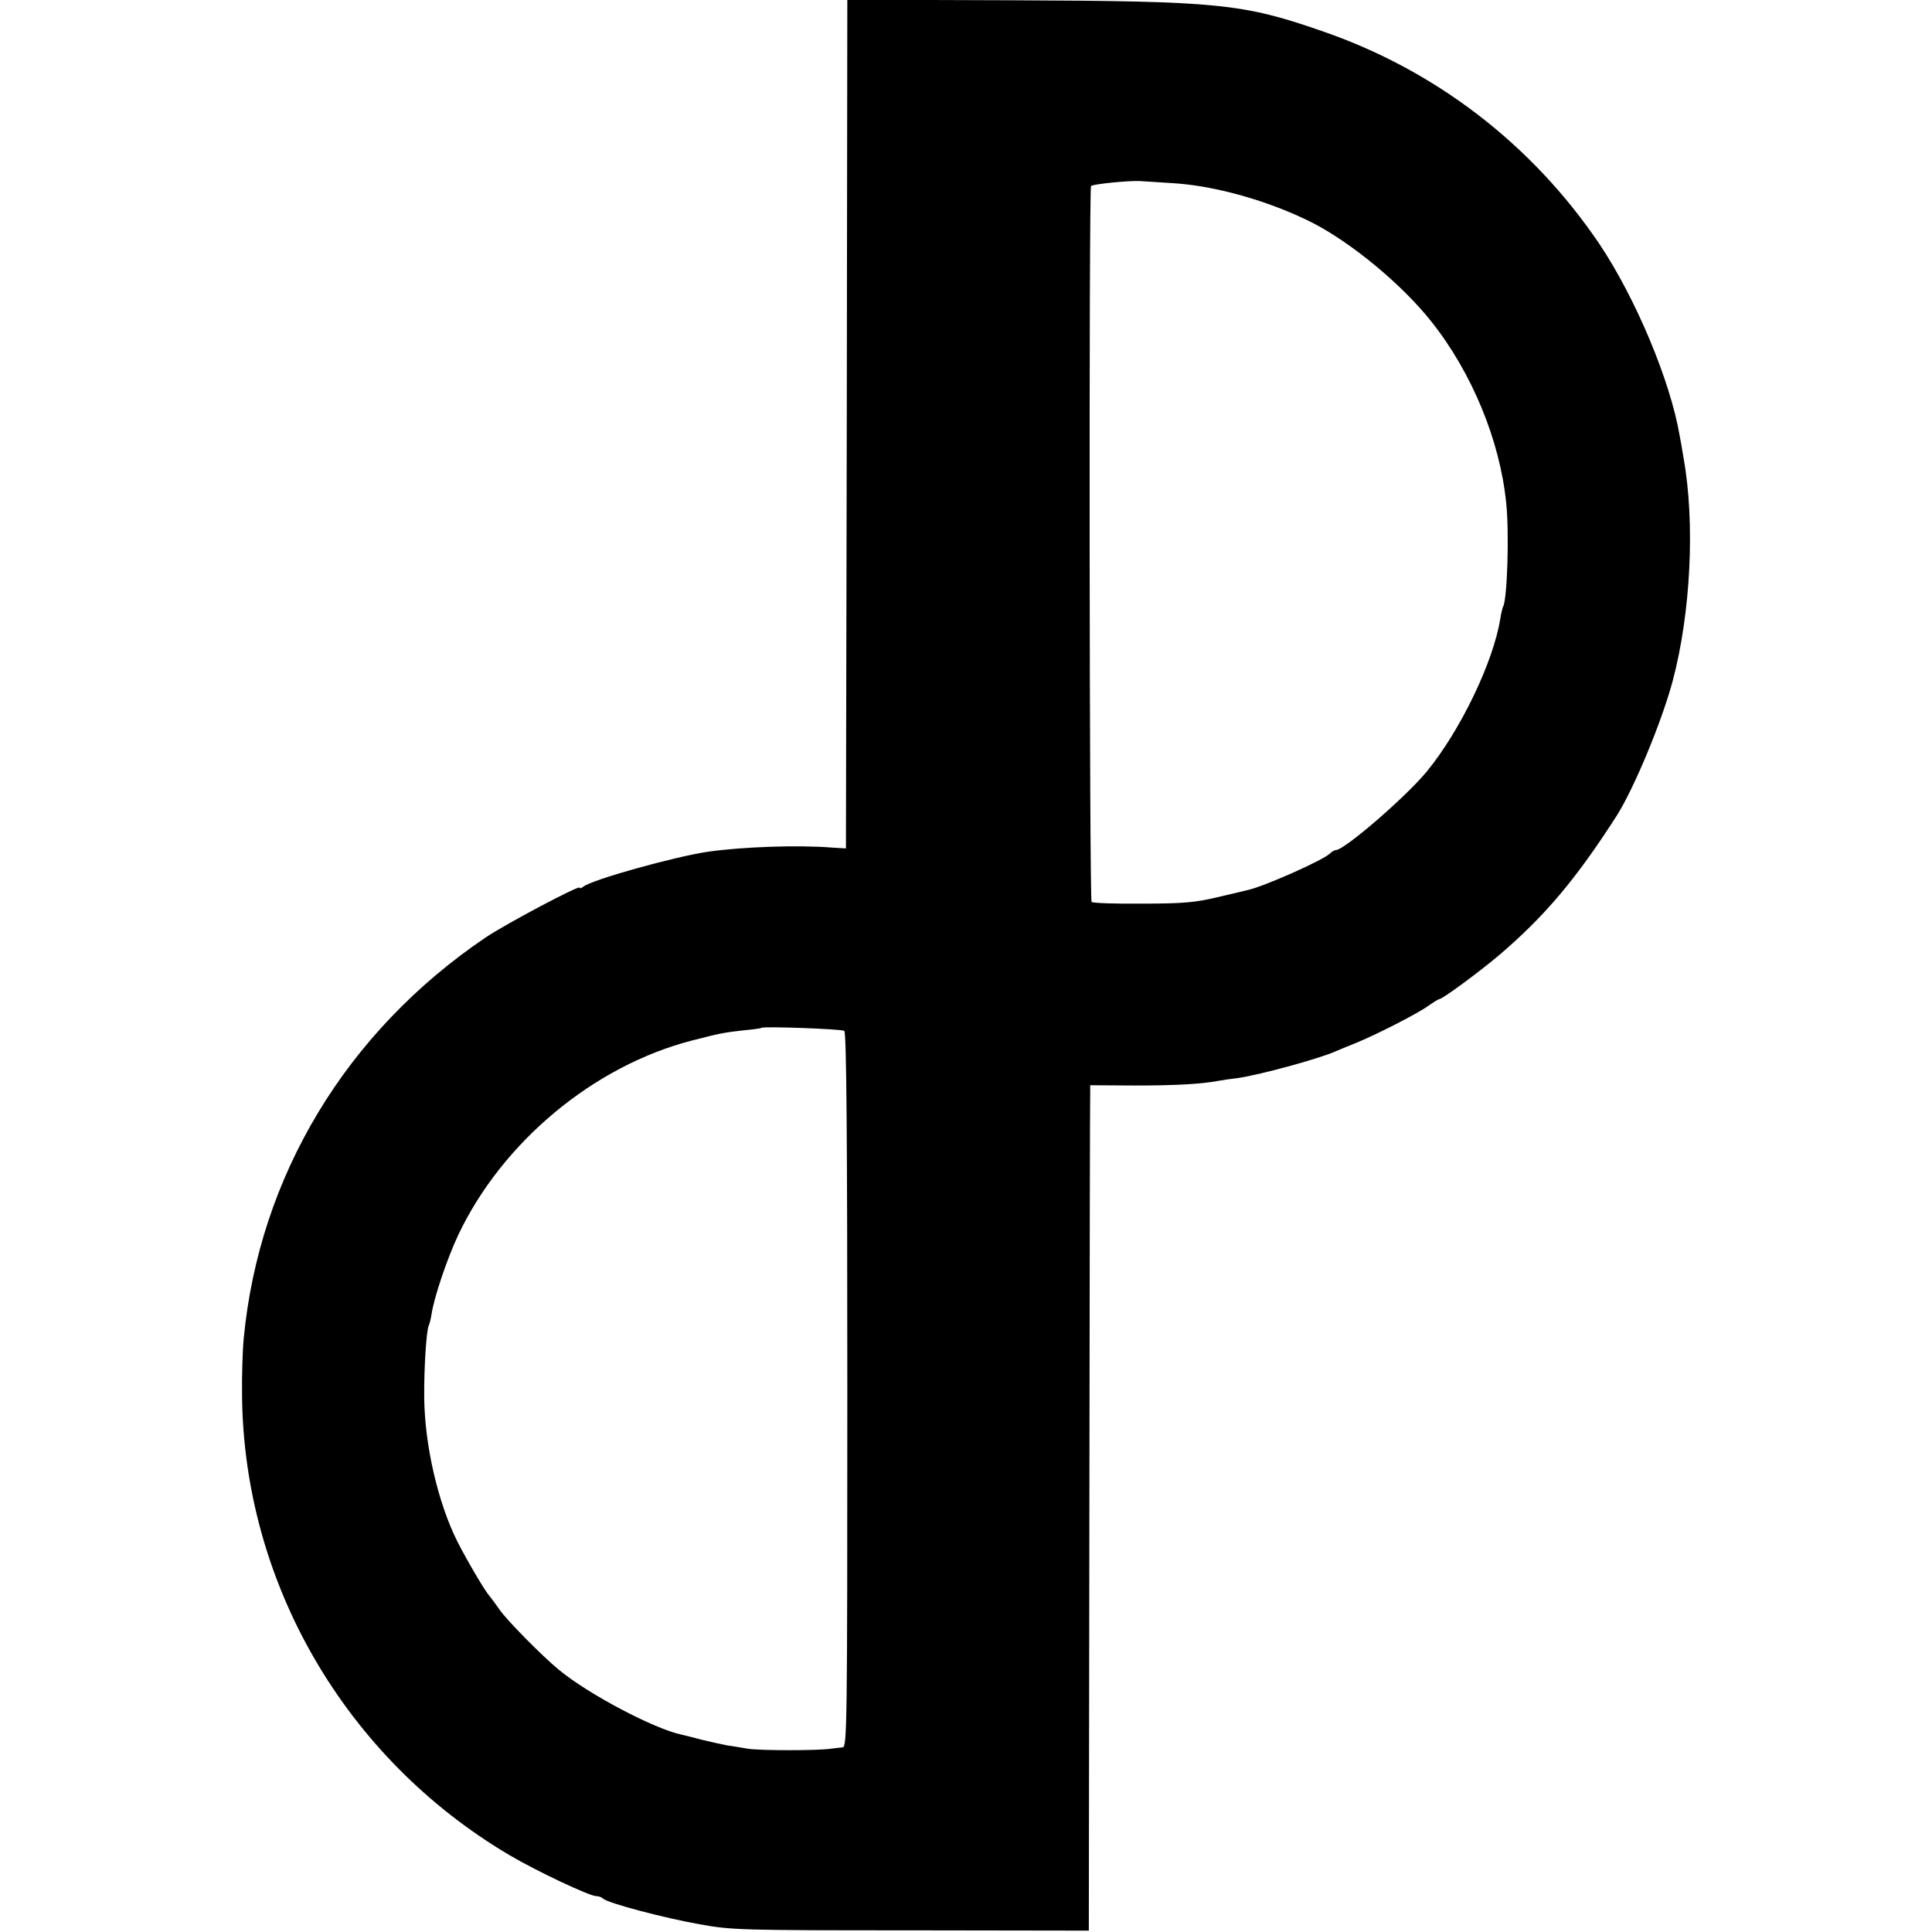
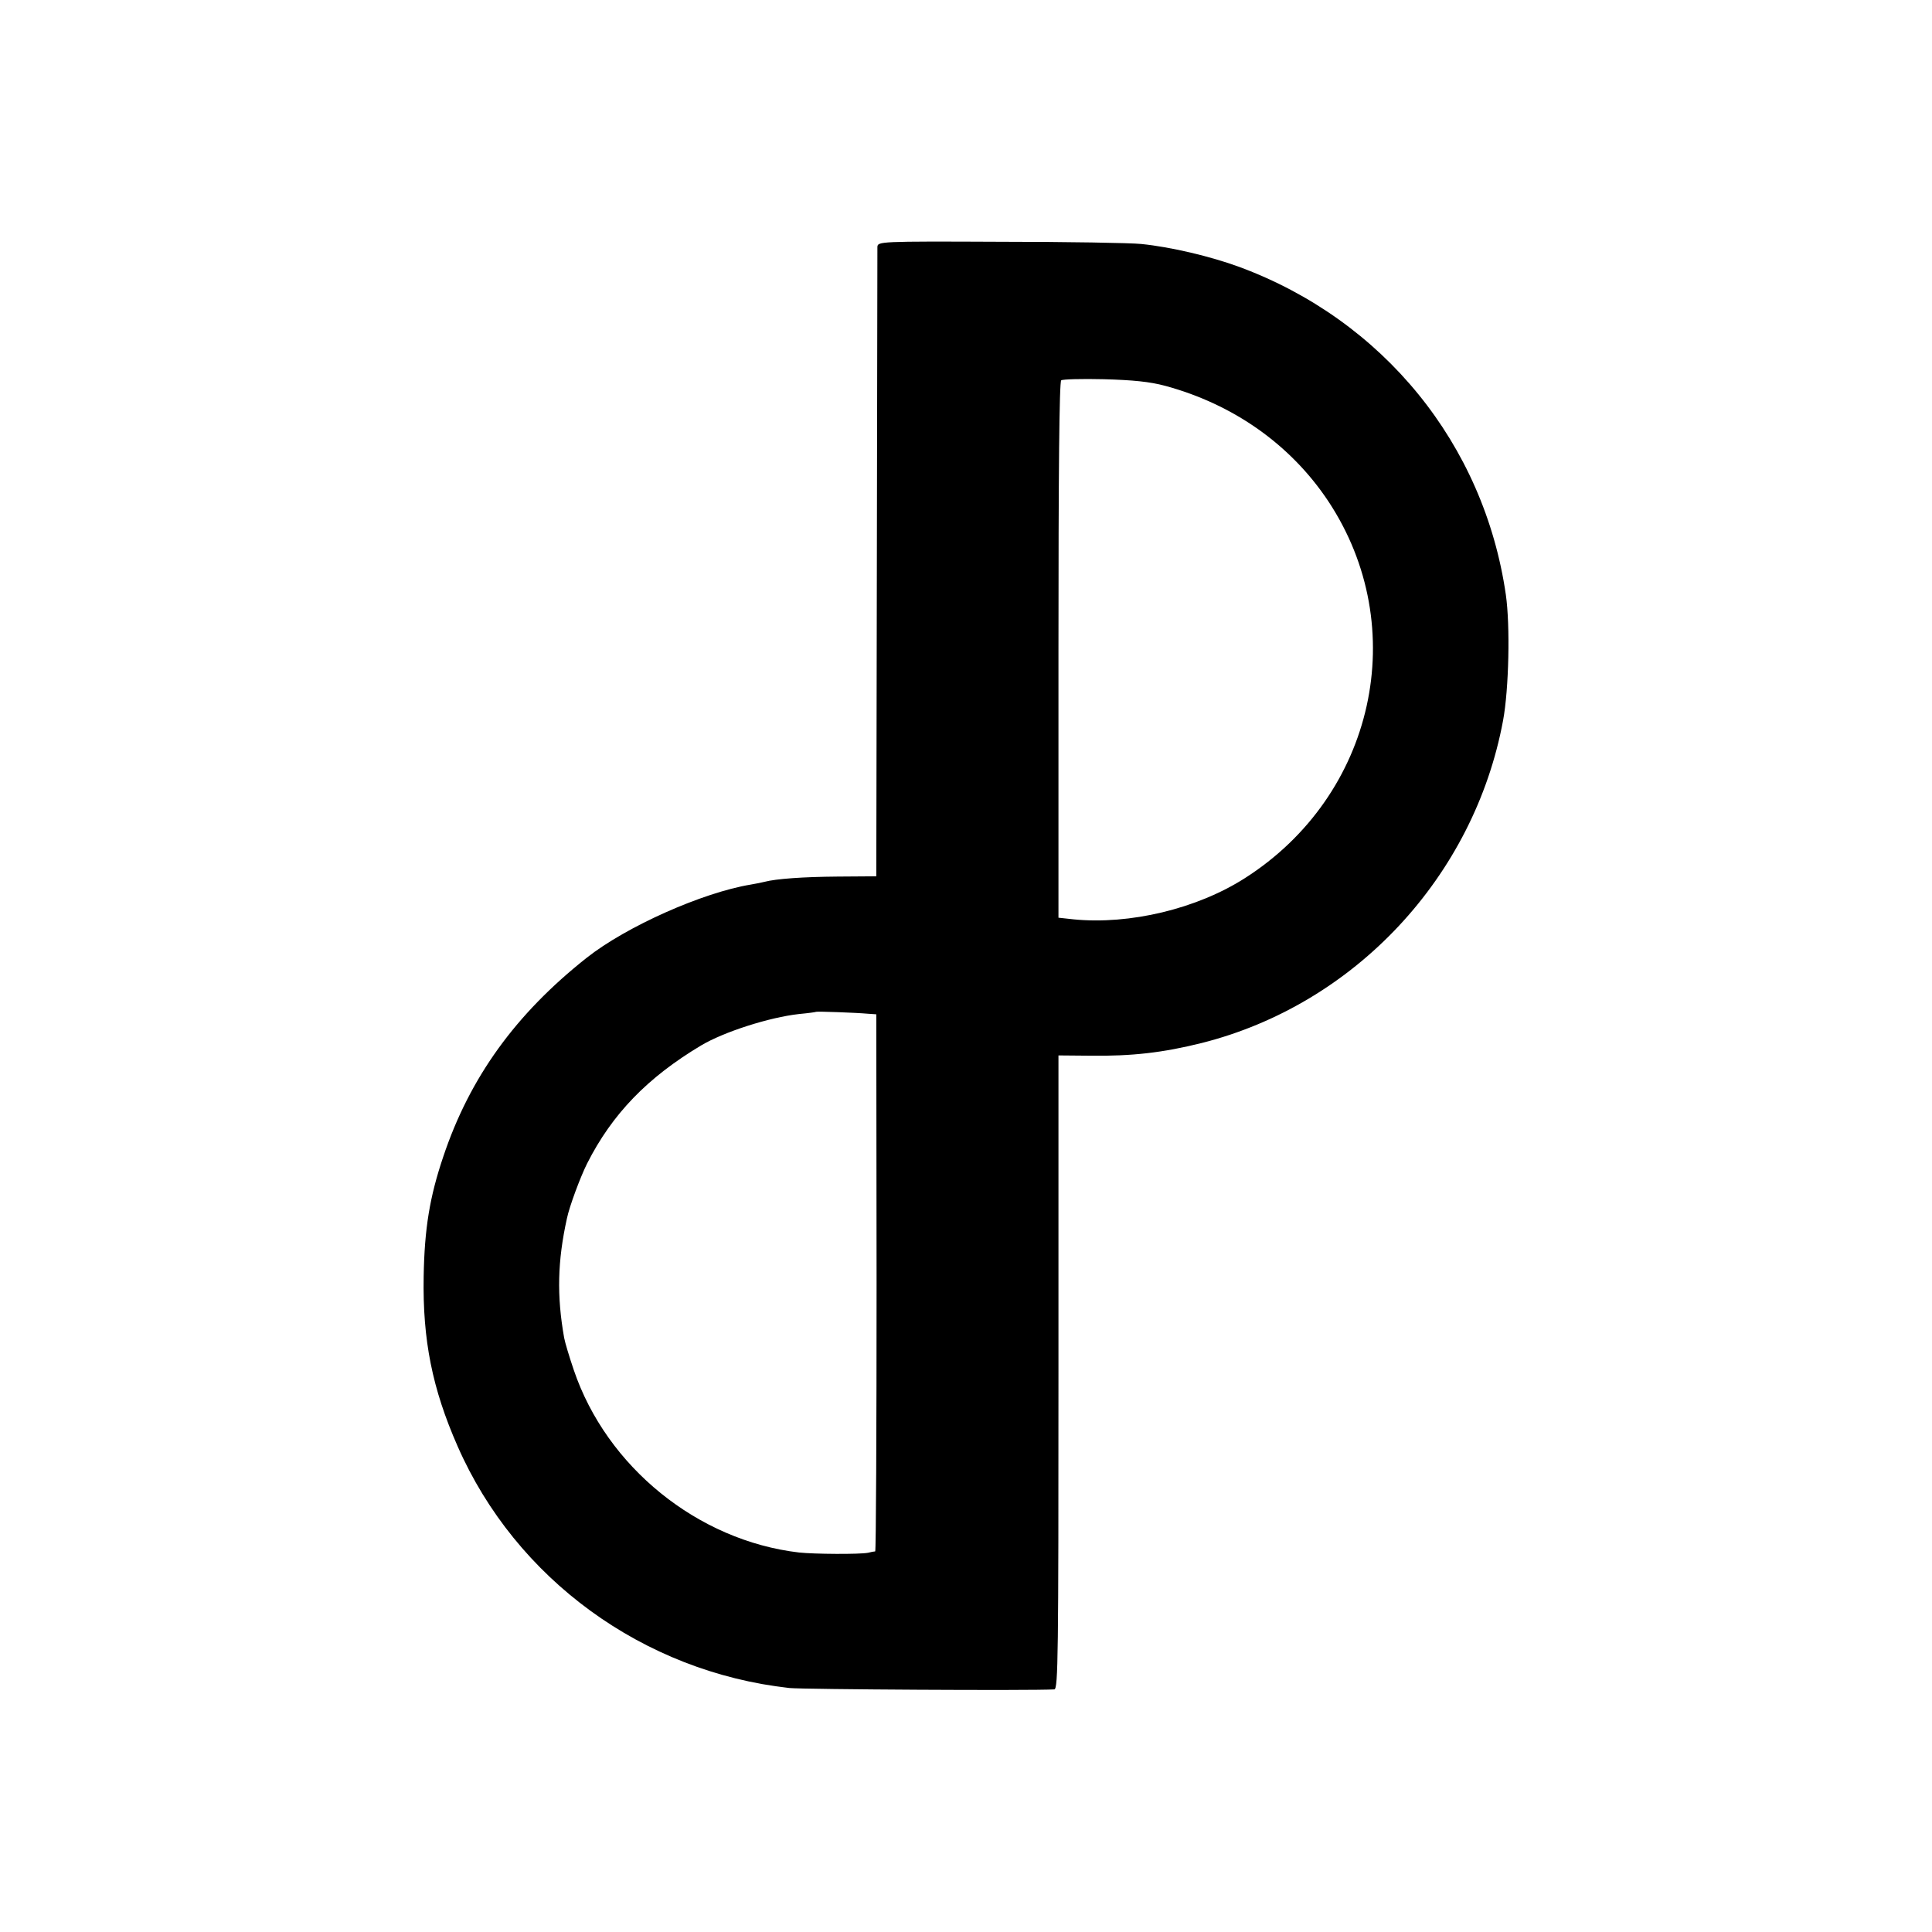
<svg xmlns="http://www.w3.org/2000/svg" version="1.0" width="700pt" height="700pt" viewBox="0 0 700 700" preserveAspectRatio="xMidYMid meet">
  <g transform="translate(0,700) scale(0.1,-0.1)" fill="#000000" stroke="none">
-     <path d="M3068 5463 l-3 -1537 -50 3 c-121 10 -325 3 -450 -15 -117 -17 -421 -101 -452 -127 -7 -5 -13 -7 -13 -3 0 10 -265 -130 -341 -181 -504 -341 -820 -864 -876 -1453 -4 -41 -7 -135 -6 -208 7 -680 375 -1312 968 -1663 98 -58 291 -149 315 -149 9 0 20 -4 25 -9 16 -16 220 -70 350 -93 115 -21 149 -22 765 -22 l645 -1 2 1505 c1 828 2 1517 3 1531 l0 27 163 -1 c144 0 240 5 302 17 11 2 43 7 70 10 81 12 283 67 350 95 11 5 45 19 75 31 77 31 229 109 267 137 17 12 35 23 38 23 11 0 144 98 215 158 168 143 281 278 428 507 63 100 162 338 202 486 66 247 82 574 40 809 -5 30 -11 66 -14 80 -34 201 -160 500 -291 696 -244 361 -595 631 -1007 772 -285 99 -376 108 -1116 111 l-602 2 -2 -1538z m1187 873 c152 -10 345 -65 498 -142 142 -72 327 -225 433 -359 147 -185 248 -430 271 -655 12 -110 4 -353 -11 -378 -2 -4 -7 -23 -10 -43 -25 -157 -144 -405 -267 -555 -76 -92 -298 -284 -329 -284 -5 0 -15 -6 -22 -13 -25 -24 -238 -119 -298 -132 -8 -2 -58 -14 -110 -26 -79 -19 -126 -23 -272 -23 -97 -1 -179 2 -183 6 -8 8 -10 2587 -2 2594 7 7 134 20 177 18 19 -1 76 -5 125 -8z m-1196 -3071 c8 -4 11 -399 11 -1301 0 -1225 -1 -1294 -17 -1295 -10 -1 -29 -3 -43 -5 -48 -7 -255 -7 -300 0 -25 4 -58 10 -75 12 -16 3 -57 12 -90 20 -33 9 -67 17 -75 19 -98 20 -339 147 -445 235 -62 51 -191 182 -215 218 -14 20 -31 43 -37 50 -15 16 -81 128 -116 197 -70 140 -118 347 -120 520 -1 110 8 248 17 264 2 3 7 22 10 42 10 63 57 201 97 286 160 336 490 611 846 703 105 27 117 29 188 37 33 3 62 7 64 9 7 6 289 -4 300 -11z" />
+     <path d="M3179 6105 c0 -11 -1 -528 -2 -1150 l-2 -1130 -140 -1 c-126 -1 -223 -8 -265 -19 -8 -2 -31 -7 -50 -10 -175 -29 -451 -152 -594 -265 -258 -204 -424 -434 -520 -721 -49 -145 -68 -260 -71 -434 -4 -230 31 -406 123 -615 211 -481 672 -817 1202 -876 49 -5 875 -10 960 -5 14 1 15 127 15 1149 l0 1148 116 -1 c150 -2 263 11 403 46 555 140 987 603 1092 1169 21 114 26 343 10 455 -79 546 -444 995 -966 1188 -104 38 -246 72 -355 83 -38 4 -269 8 -512 8 -438 2 -443 1 -444 -19z m1043 -503 c247 -67 454 -213 590 -417 304 -458 169 -1067 -302 -1367 -174 -111 -417 -169 -620 -149 l-55 6 0 970 c0 646 3 972 10 977 5 4 75 6 155 4 106 -3 166 -9 222 -24z m-1077 -2275 l30 -2 1 -973 c0 -534 -2 -972 -5 -973 -3 0 -15 -2 -26 -5 -31 -6 -194 -5 -250 1 -367 43 -697 310 -816 661 -16 47 -32 100 -35 117 -27 152 -24 278 10 432 9 44 49 151 73 199 91 180 219 312 413 428 82 49 247 102 355 114 33 3 61 7 62 8 3 2 145 -3 188 -7z" />
  </g>
</svg>
